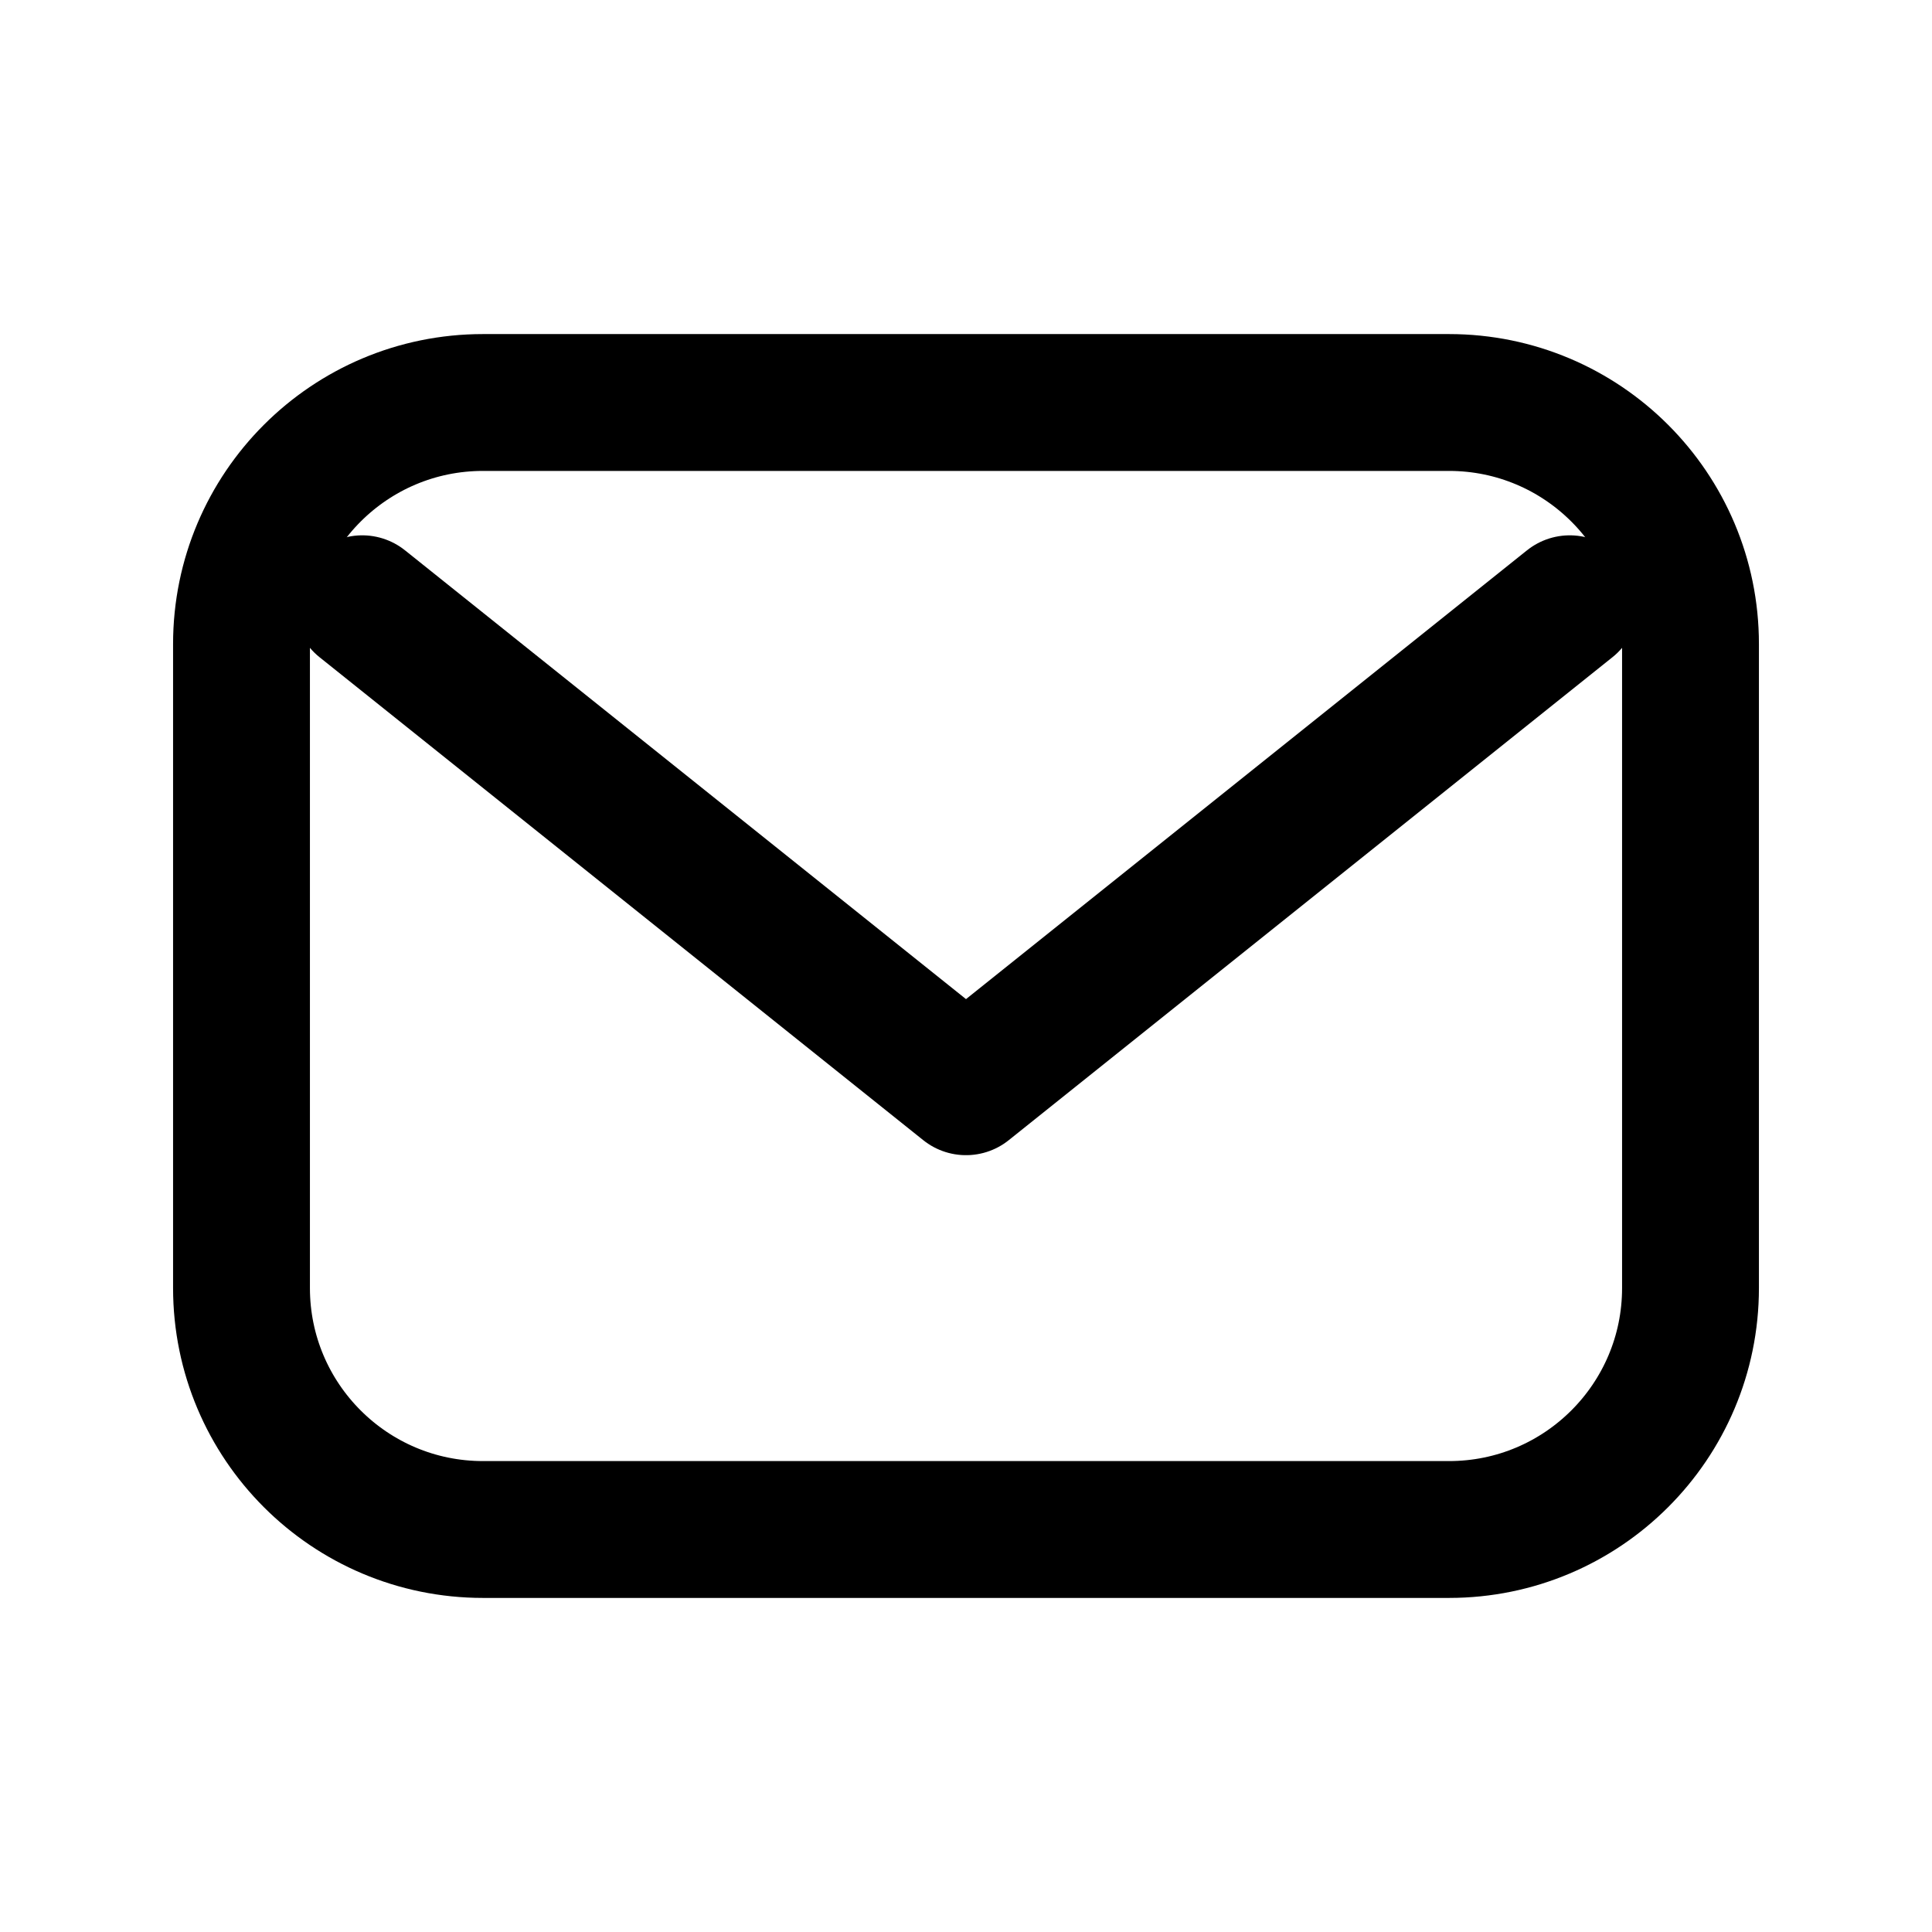
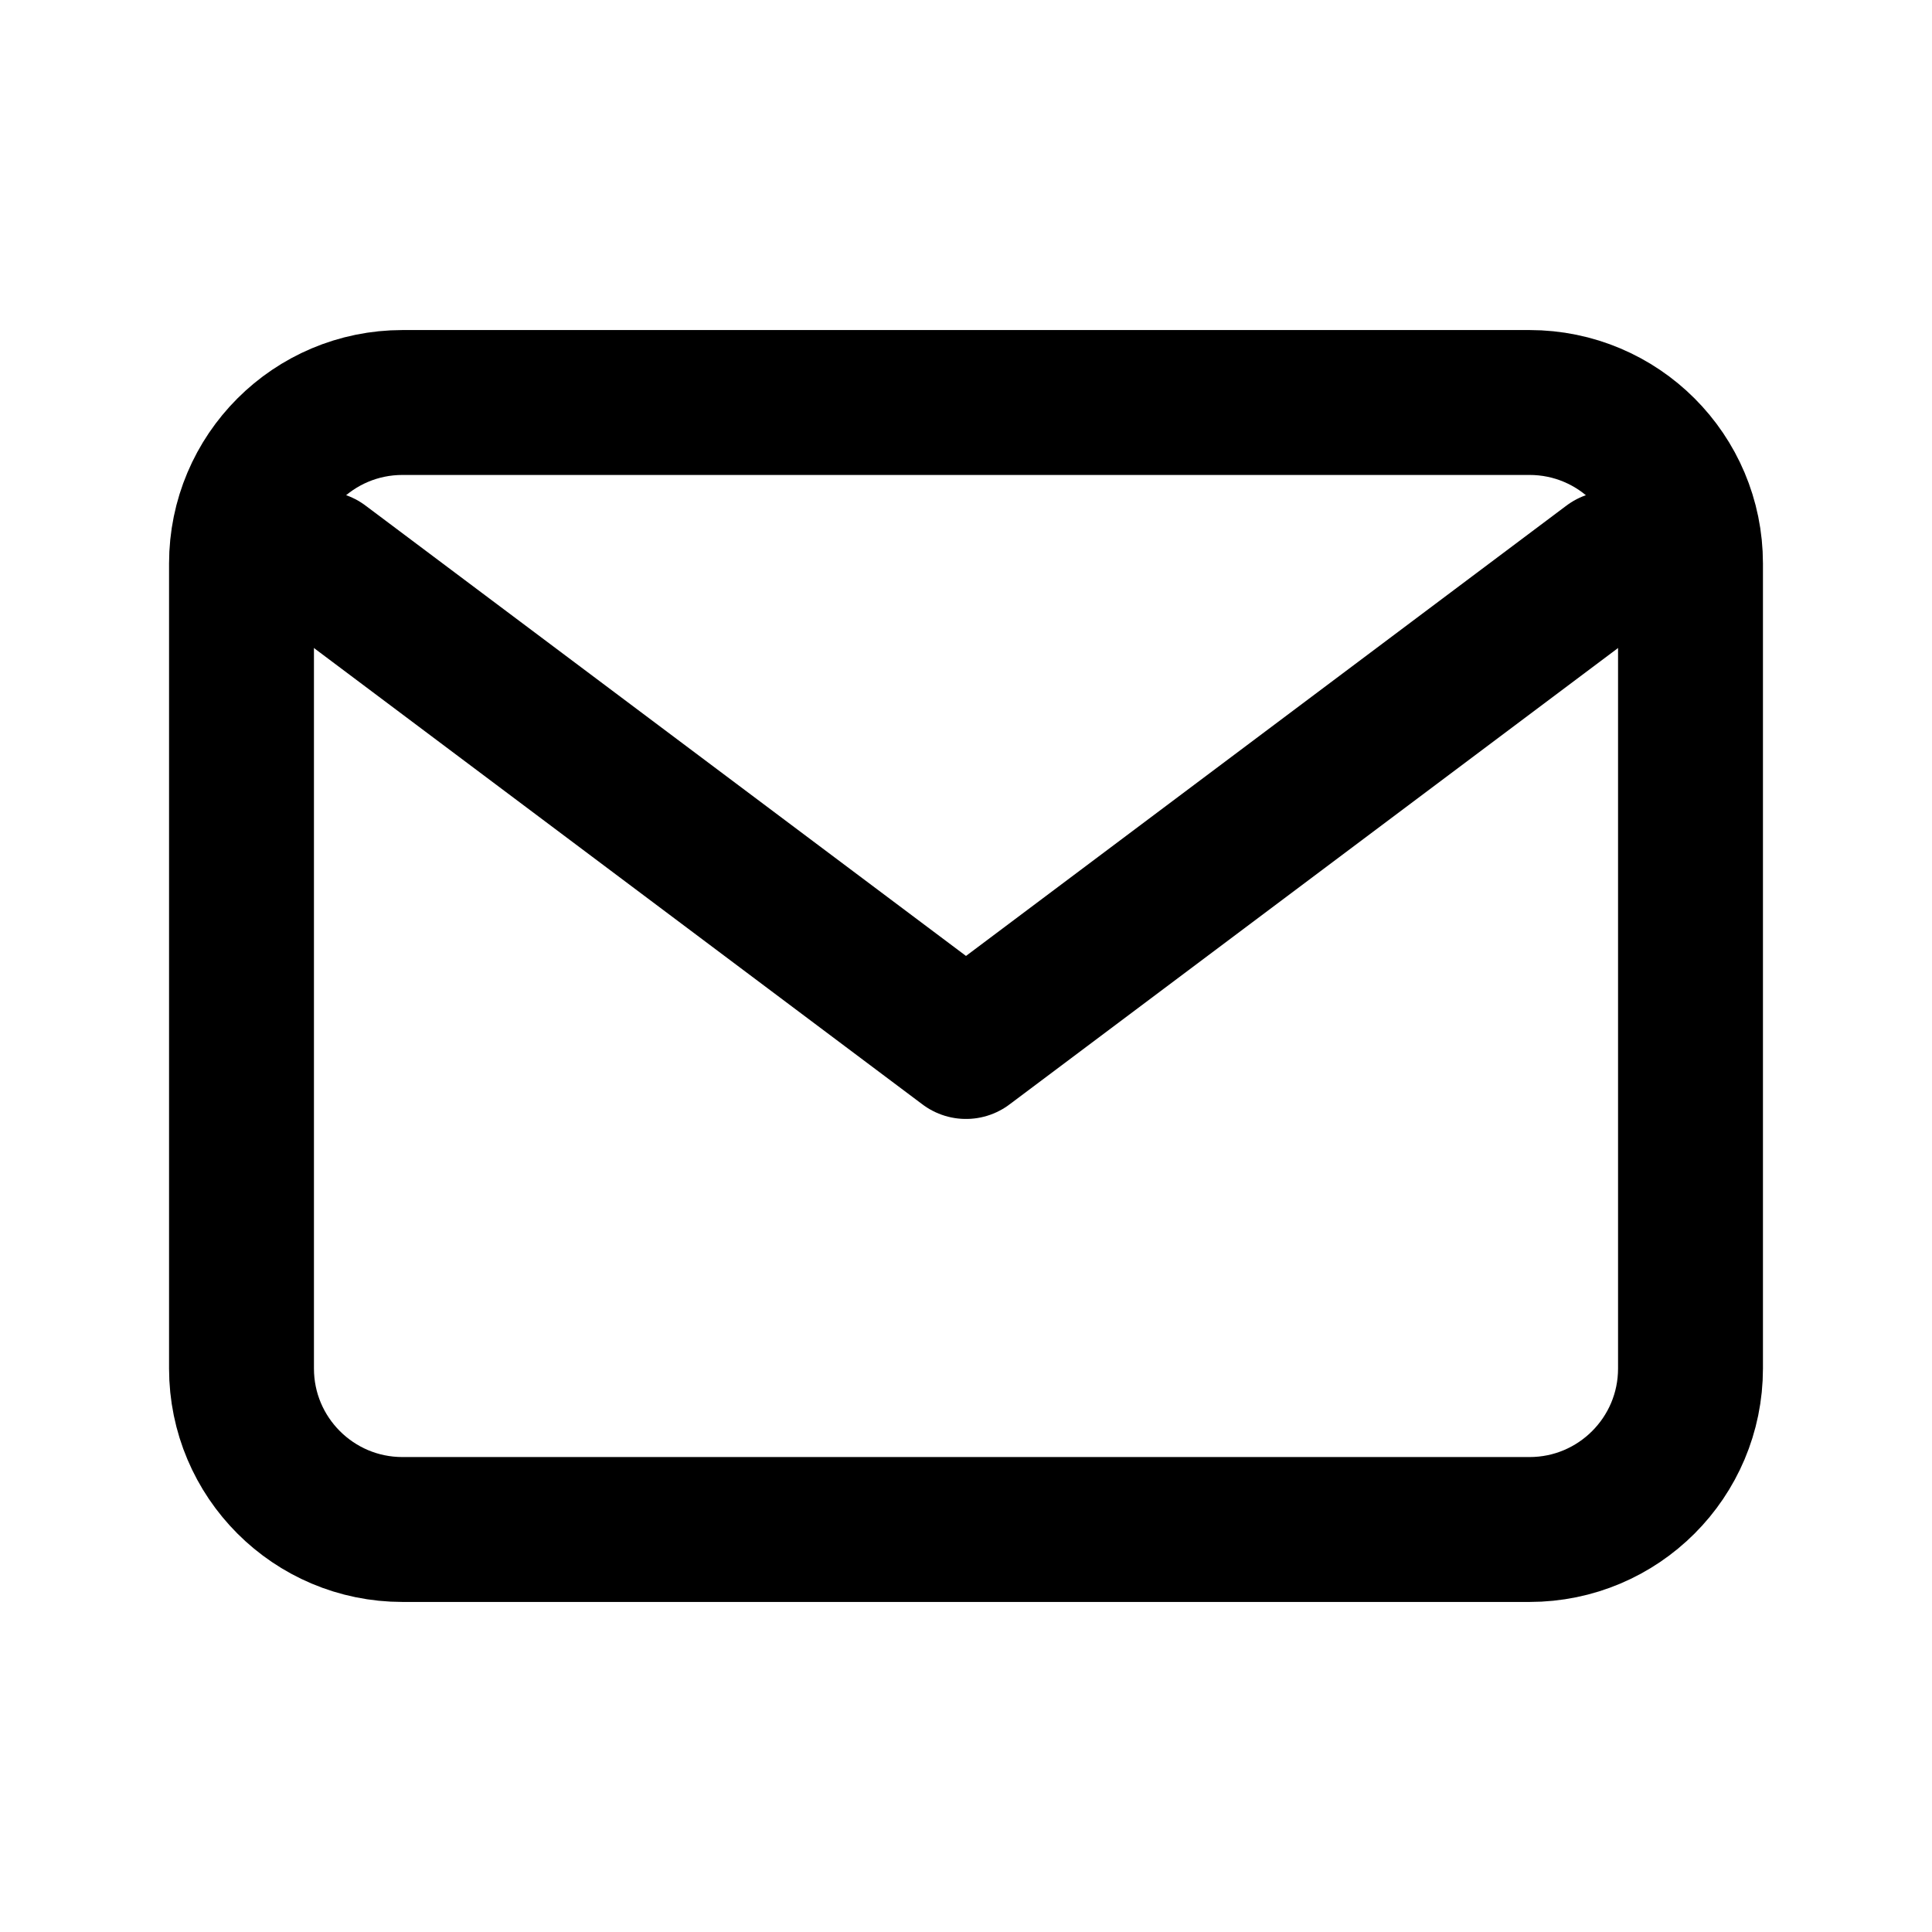
- <svg xmlns="http://www.w3.org/2000/svg" viewBox="0 0 24 24" fill="none" role="img" aria-label="E-mail">
-   <rect x="3" y="5" width="18" height="14" rx="3" stroke="currentColor" stroke-width="1.7" />
-   <path d="m4.5 7.5 7.5 6 7.5-6" stroke="currentColor" stroke-width="1.7" stroke-linecap="round" stroke-linejoin="round" />
+ <svg xmlns="http://www.w3.org/2000/svg" viewBox="0 0 24 24" fill="none" stroke="currentColor" stroke-width="1.8" stroke-linecap="round" stroke-linejoin="round">
+   <rect x="3" y="5" width="18" height="14" rx="2" />
+   <path d="m4 7 8 6 8-6" />
</svg>
